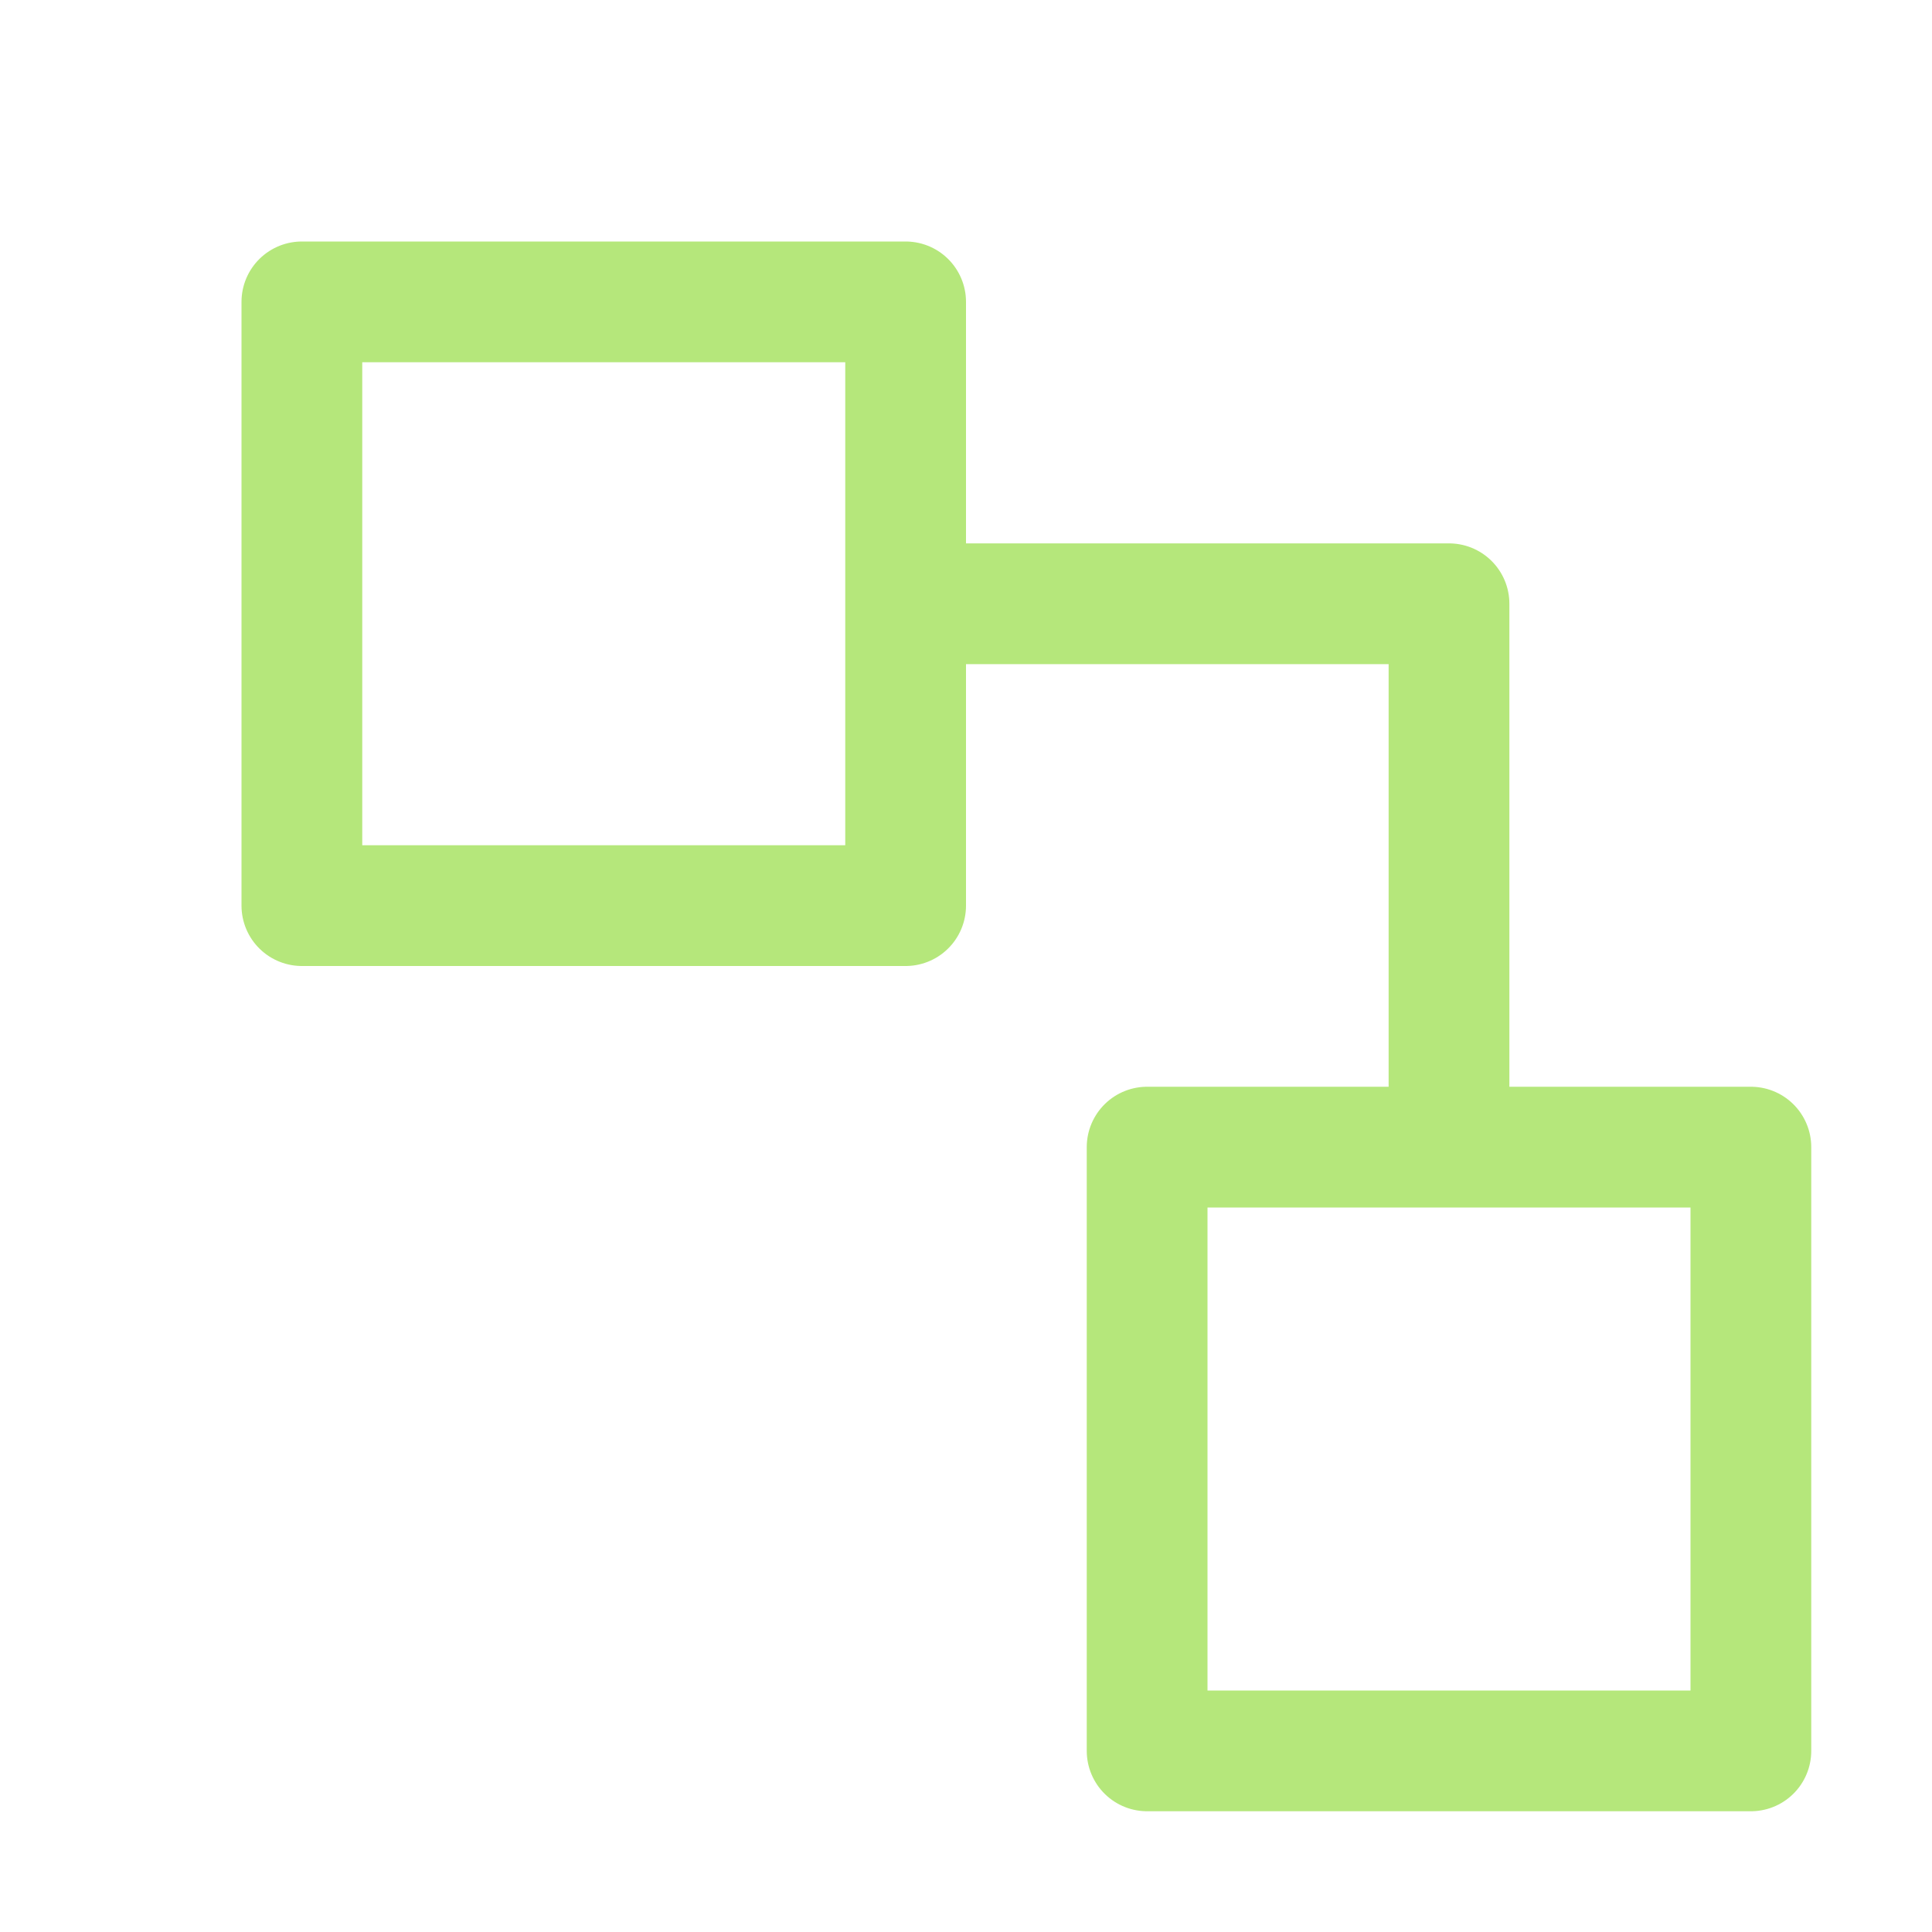
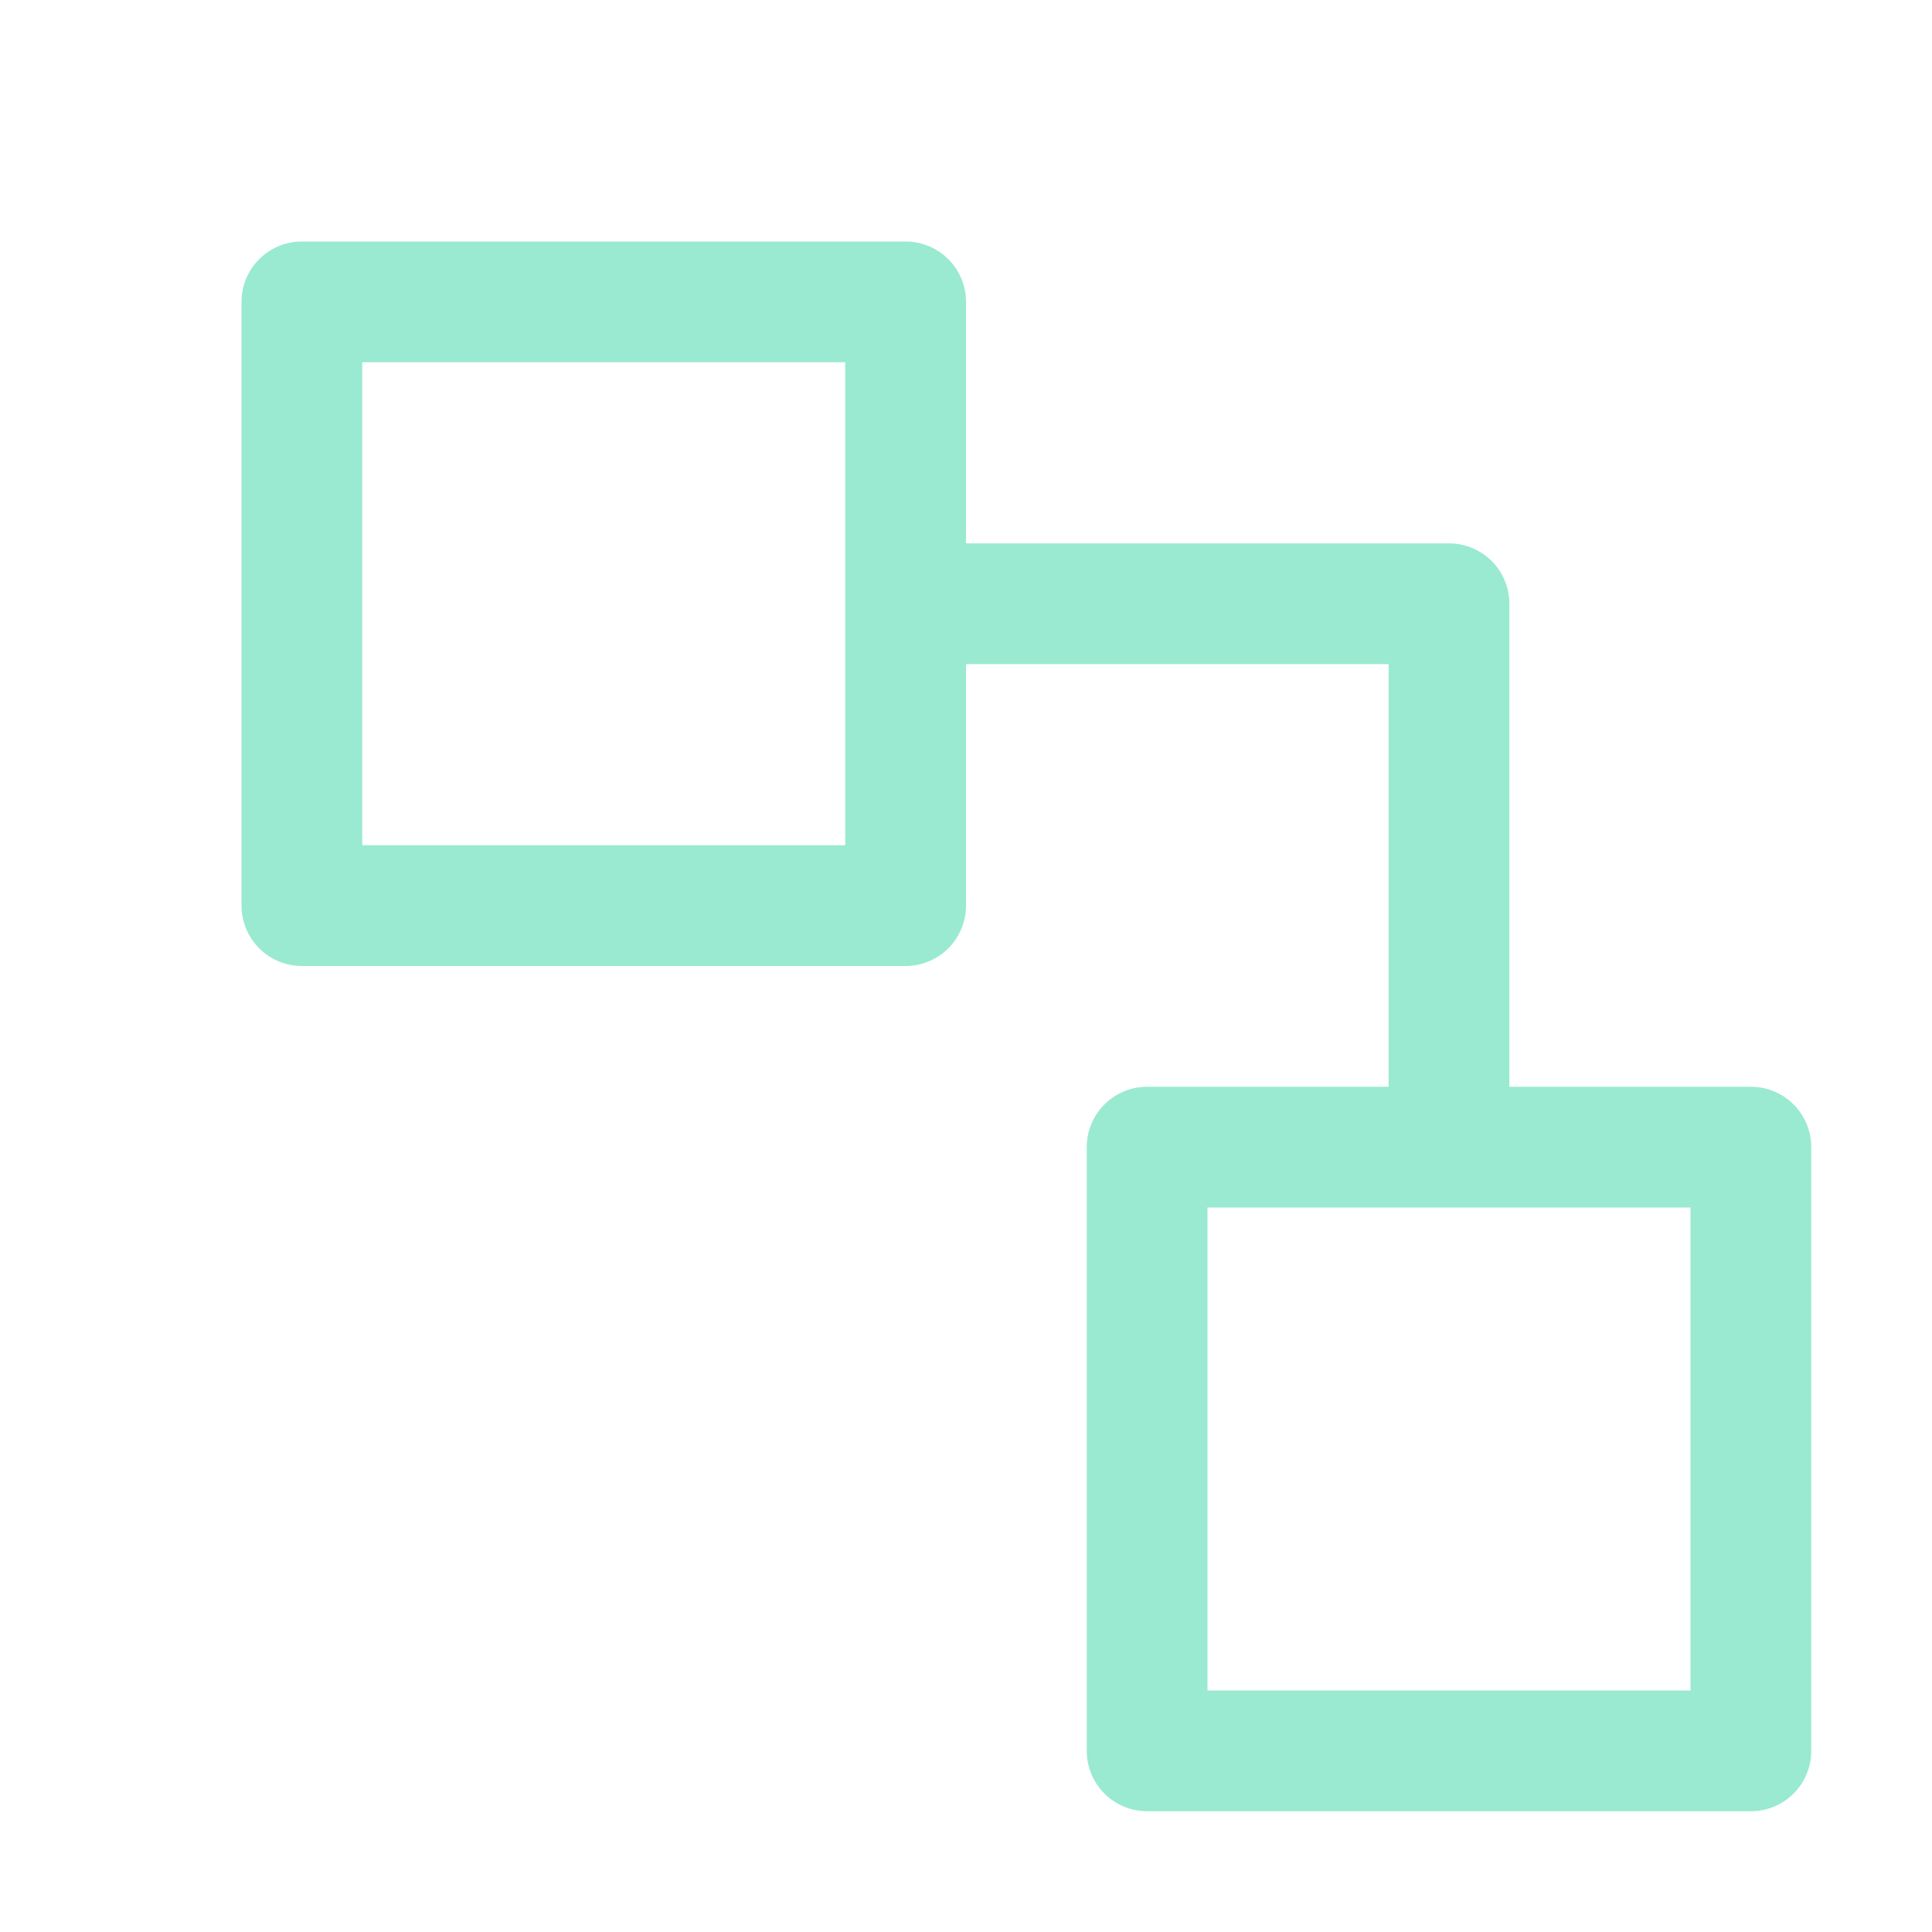
<svg xmlns="http://www.w3.org/2000/svg" width="32" height="32" viewBox="0 0 32 32">
-   <path d="M5 5h10v10H5zM19 19h10v10H19zM15 10h9v9" fill="none" stroke="#b5e77b" stroke-width="2" stroke-linejoin="round" />
+   <path d="M5 5h10v10H5zM19 19h10v10H19zM15 10h9v9" fill="none" stroke="#99ead0" stroke-width="2" stroke-linejoin="round" />
</svg>
